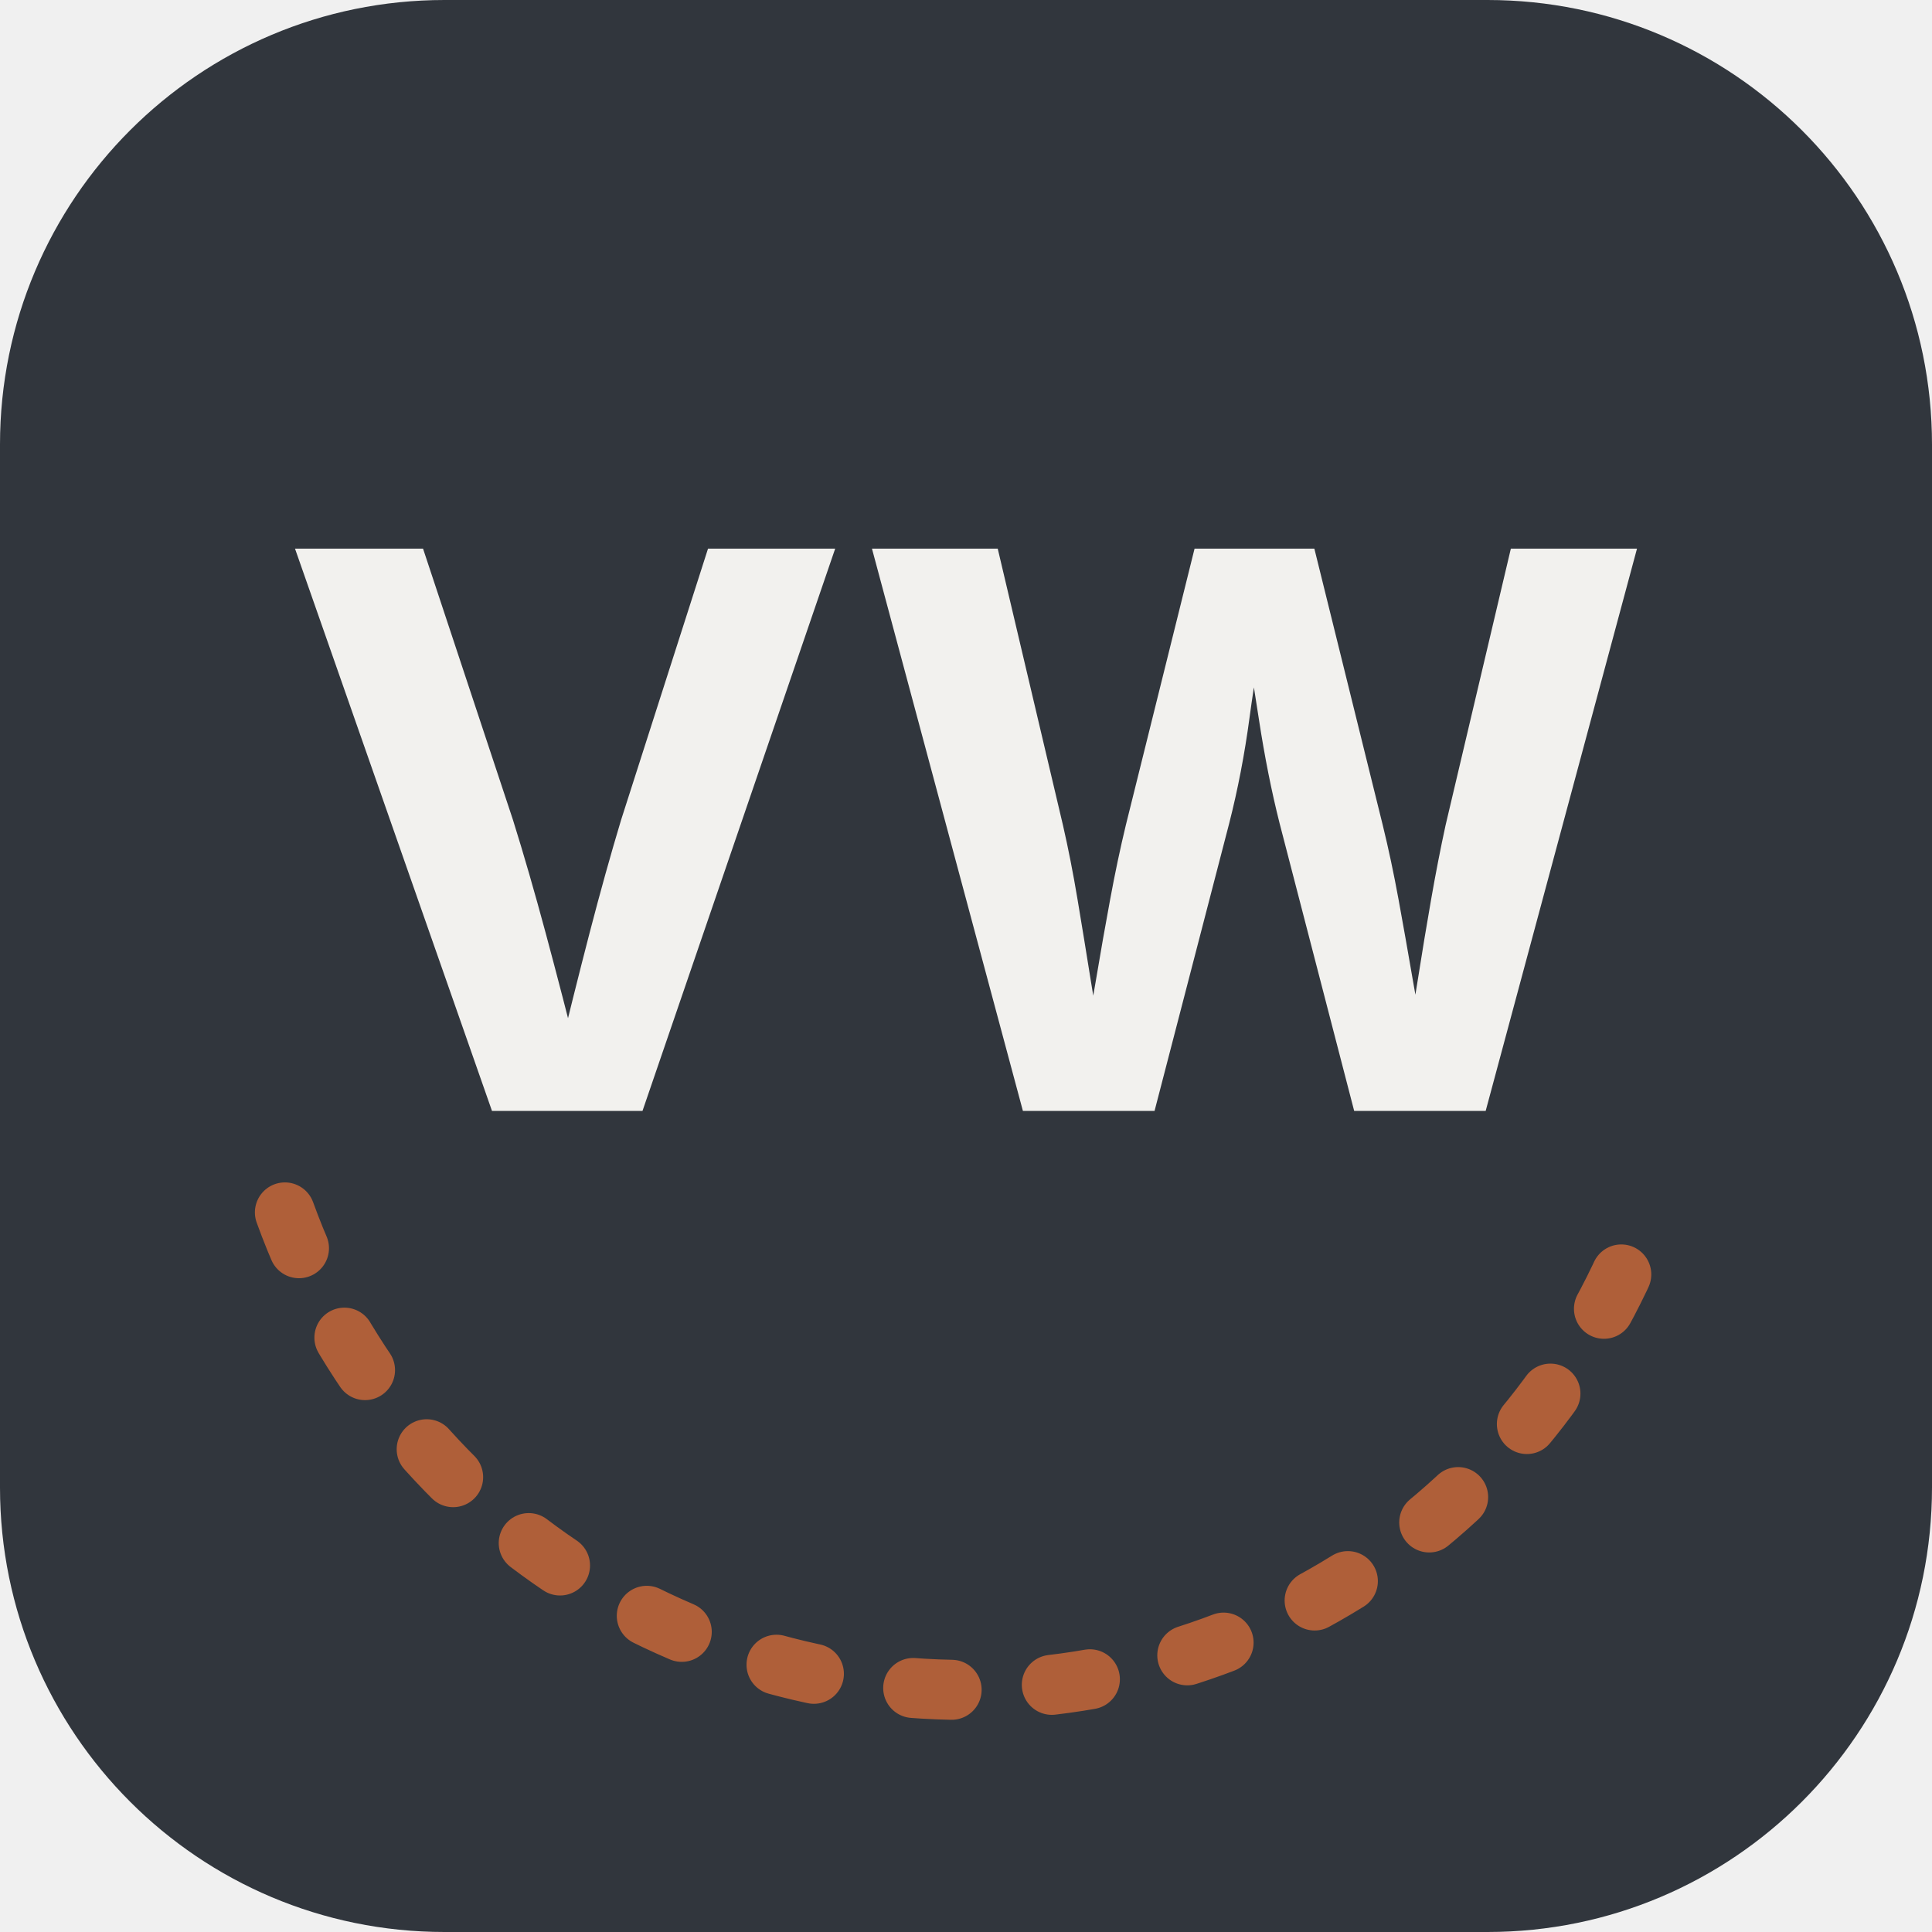
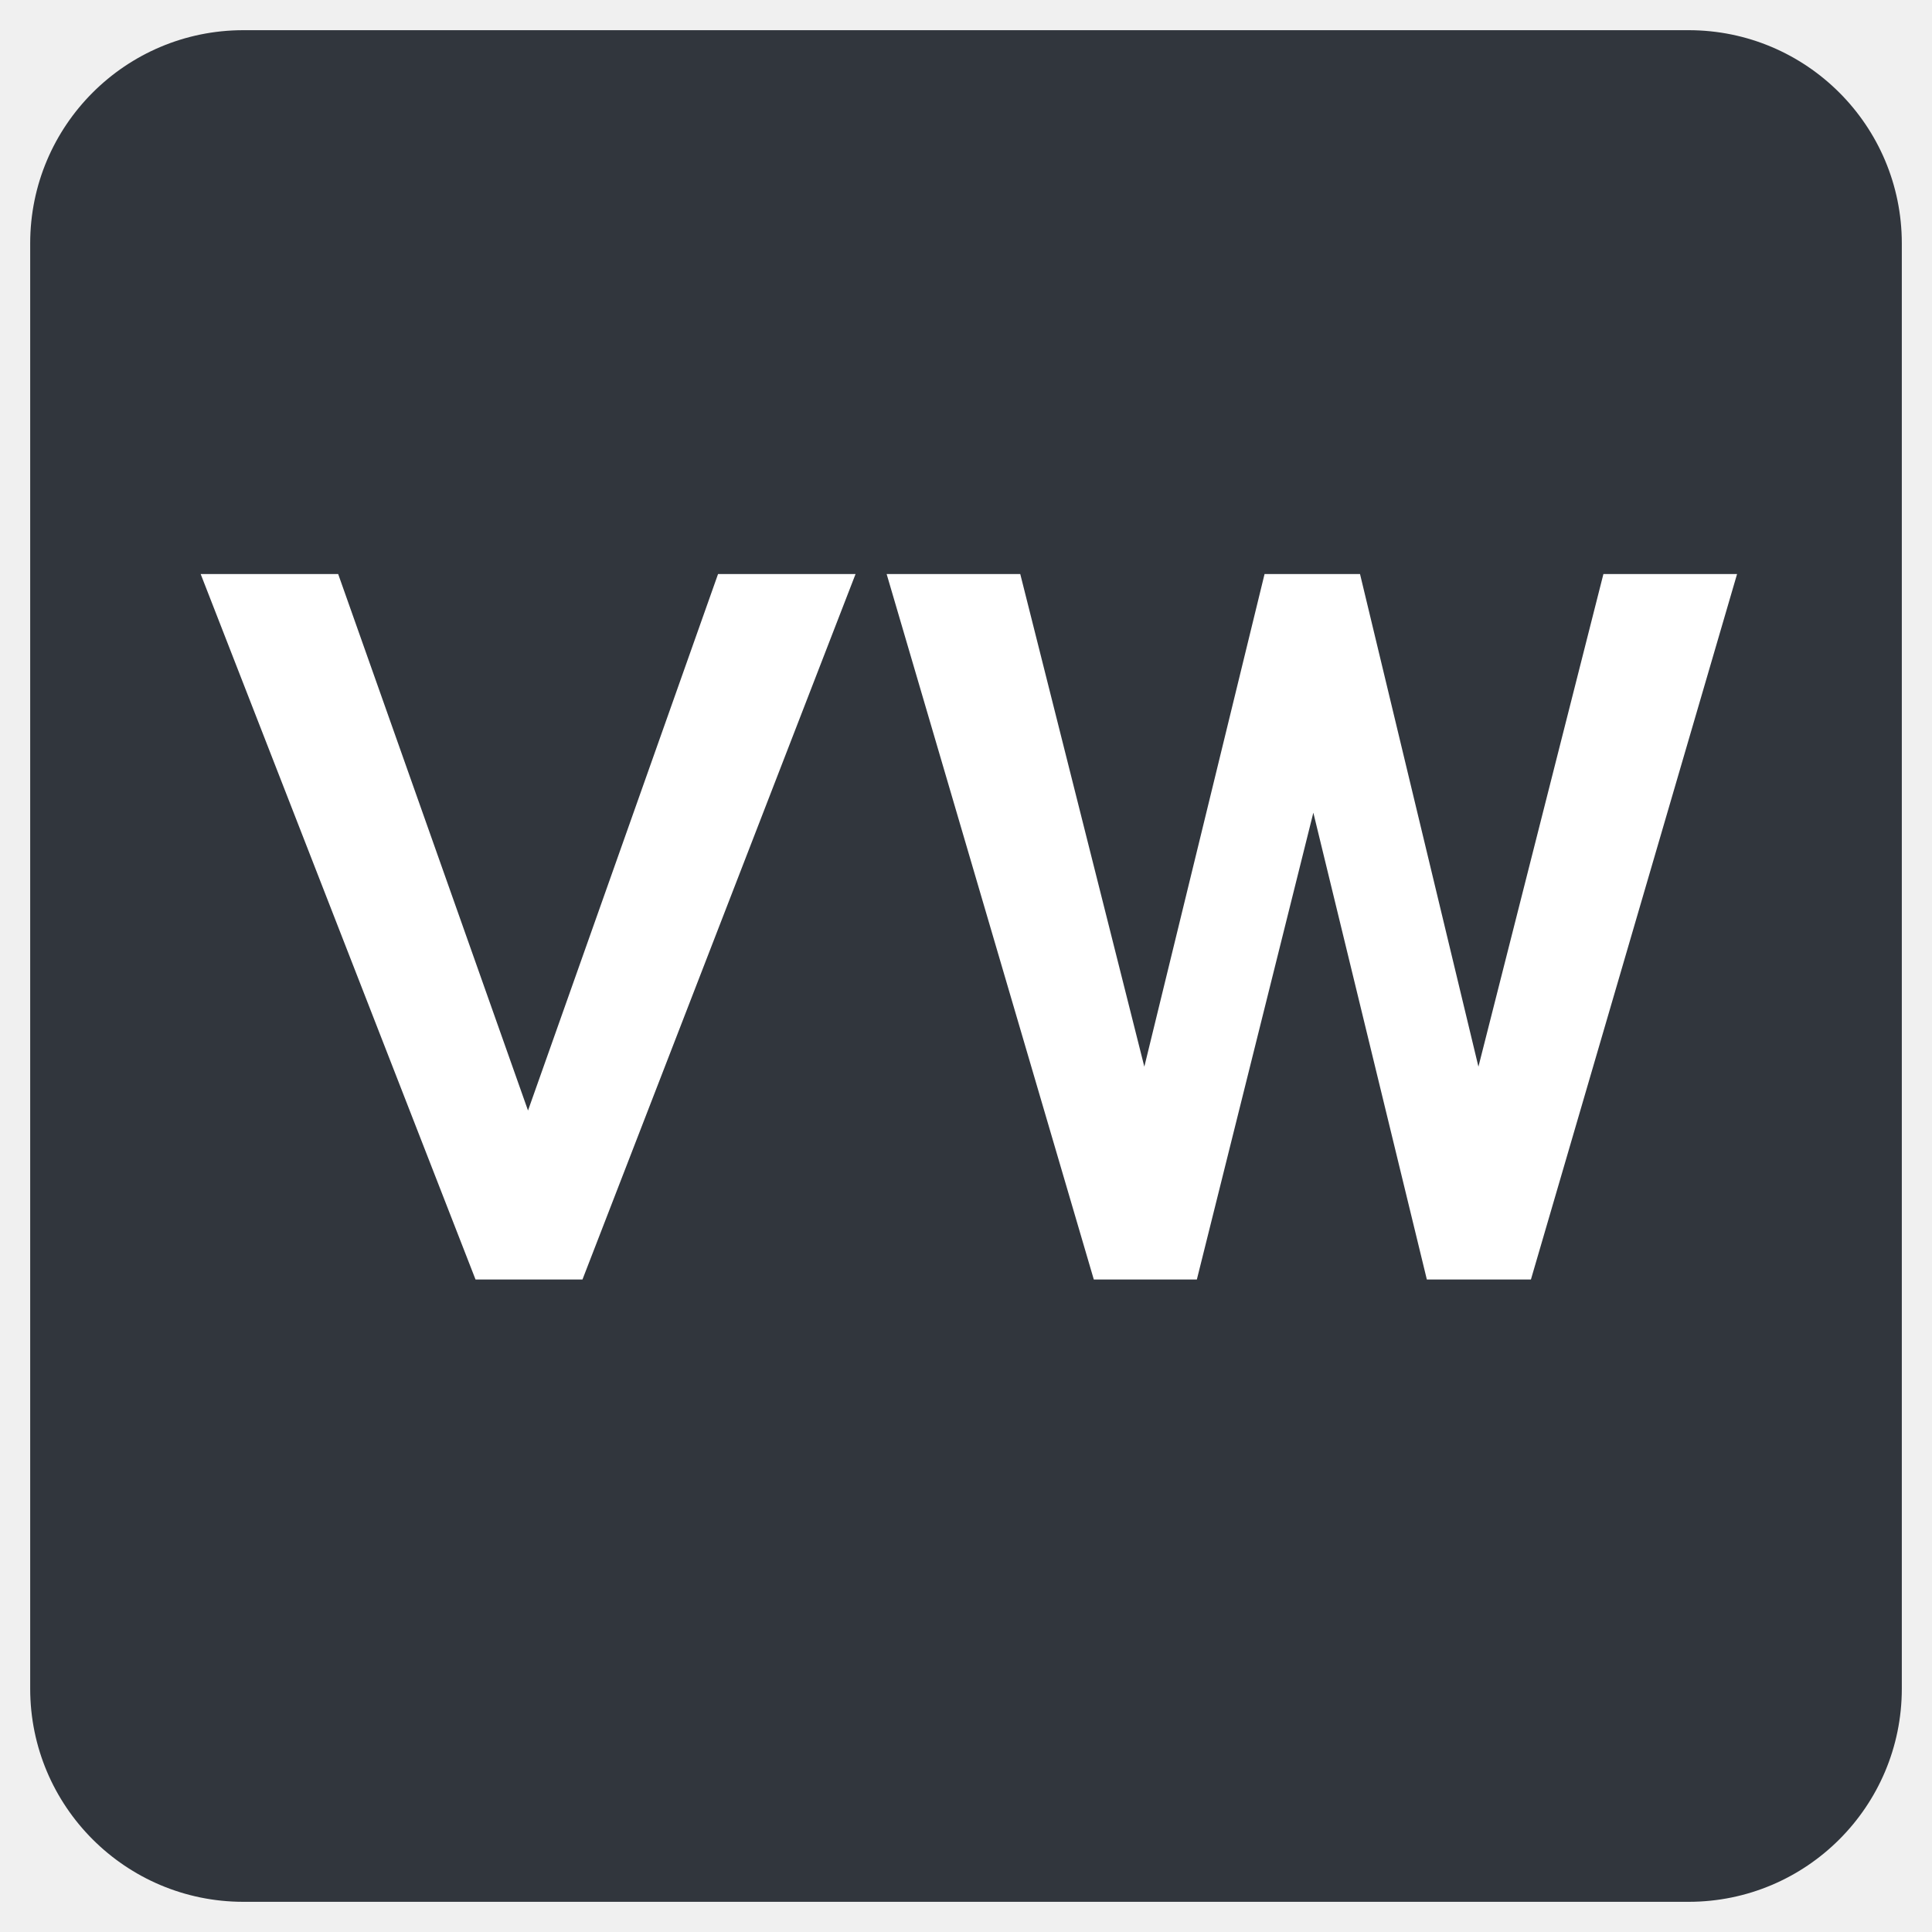
<svg xmlns="http://www.w3.org/2000/svg" viewBox="0 0 512 512" width="512" height="512">
-   <rect width="512" height="512" rx="117.8" fill="#31363D" />
-   <g fill="#F2F1EE" transform="translate(73.3,294.4)">
-     <path transform="translate(0,0) scale(0.1,-0.1)" d="M570.8 0 48.8 1490H388.1L626.4 771.2Q669.1 634.8 713.1 471.3Q757.1 307.9 805.7 114.3H740.1Q787.6 310.2 829.7 472.5Q871.9 634.8 913 771.2L1143.3 1490H1480.3L969.7 0Z" />
-     <path transform="translate(152.9,0) scale(0.1,-0.1)" d="M448.8 0 48.8 1490H382.1L554.9 757.4Q576.1 665 593.6 560.3Q611.1 455.7 627.9 350.4Q644.8 245.1 660.9 147.9H607.1Q625.4 245.1 643 350.4Q660.6 455.7 680 560.3Q699.3 665 721.6 757.4L903.7 1490H1221.2L1402.4 757.4Q1425.1 665 1444.3 560.3Q1463.4 455.7 1481.5 350.4Q1499.5 245.1 1517.8 147.9H1462.1Q1479.2 245.1 1495.8 350.4Q1512.3 455.7 1530.6 560.3Q1548.9 665 1569 757.4L1741.9 1490H2076.2L1675.2 0H1326.7L1129.1 762Q1097 889.1 1074.3 1037.3Q1051.6 1185.5 1024.2 1341.5H1099.8Q1069.2 1189.2 1049.5 1042.9Q1029.9 896.6 995.5 762L797.7 0Z" />
-   </g>
-   <path d="M 75.5 321.3 A 192 192 0 0 0 436.5 321.3" fill="none" stroke="#AF5F39" stroke-width="15.9" stroke-linecap="round" stroke-dasharray="10.2 26.6" />
+   <rect x="8.0" y="8.0" width="496.0" height="496.0" rx="56.5" fill="#31363D" />
+   <path transform="translate(51.16,339.08)" d="M2.02 -186.95L74.86 0L103.2 0L175.57 -186.95L139.13 -186.95L88.77 -44.78L38.46 -186.95L2.02 -186.95ZM183.81 -186.95L238.71 0L266.02 0L296.89 -123.71L326.97 0L354.55 0L409.18 -186.95L373.76 -186.95L340.64 -56.4L309.26 -186.95L283.96 -186.95L252.1 -56.4L219.22 -186.95L183.81 -186.95Z" fill="#FFFFFF" />
</svg>
